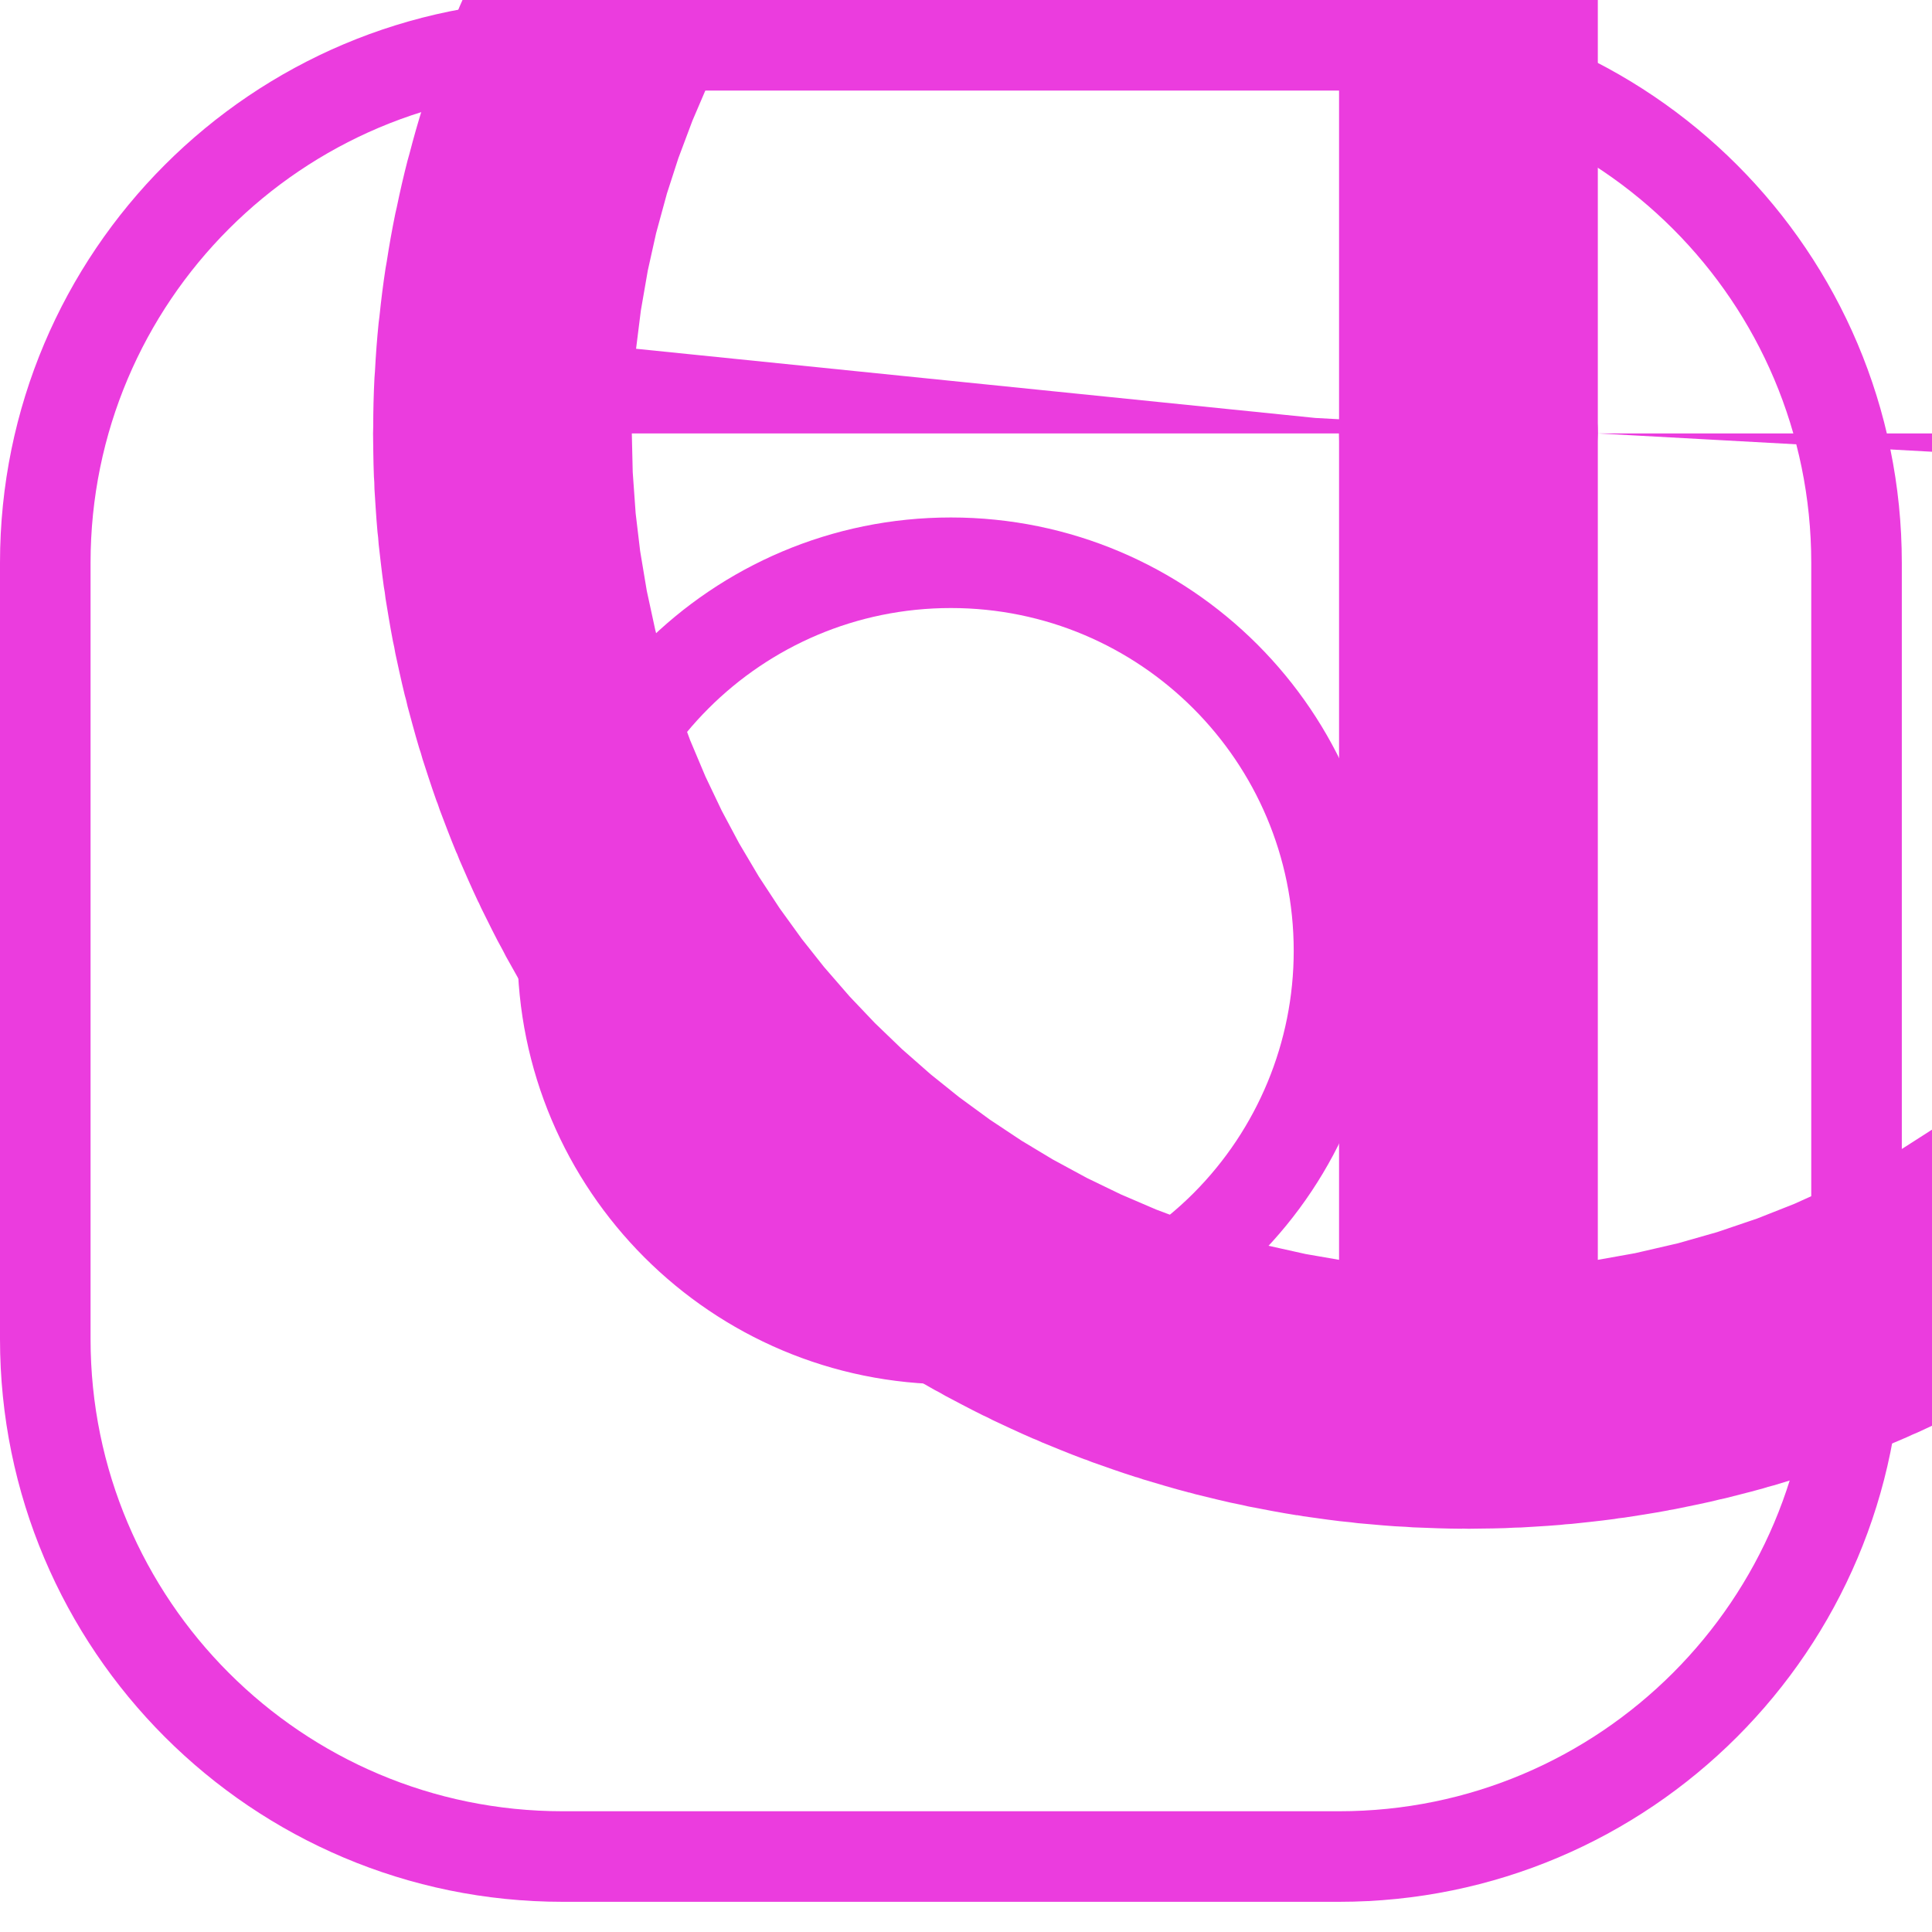
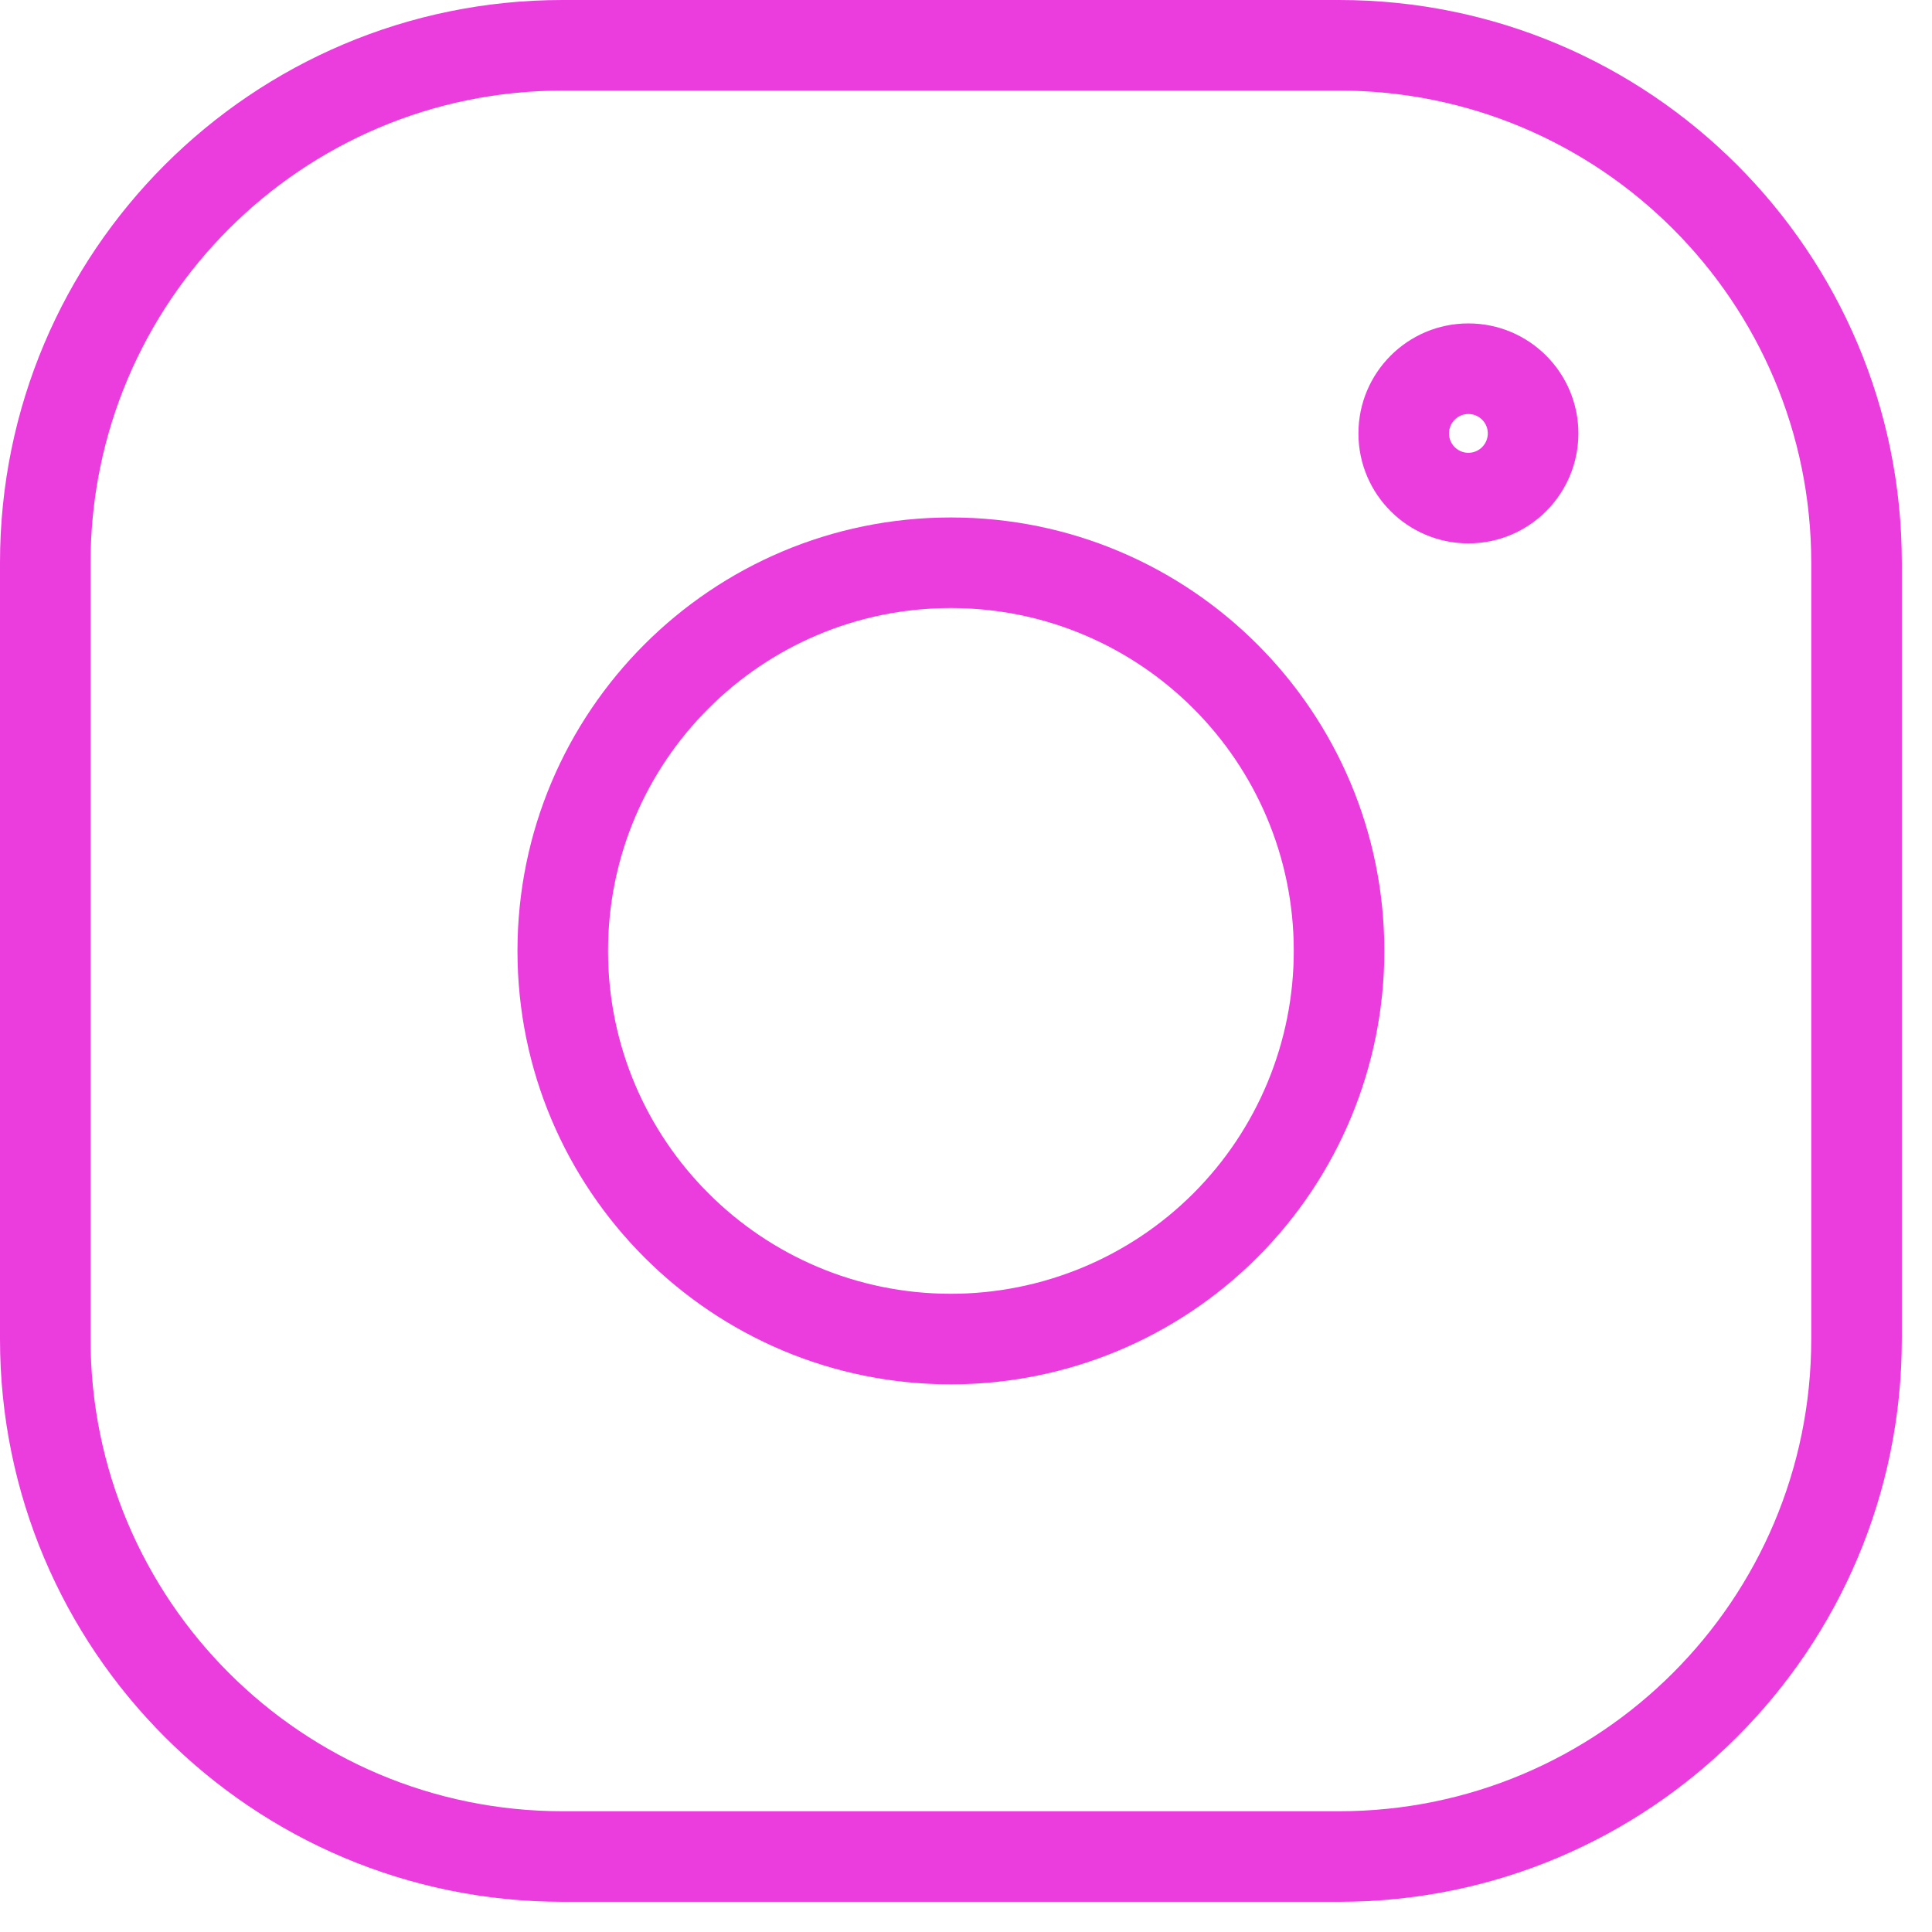
<svg xmlns="http://www.w3.org/2000/svg" width="32" height="32" viewBox="0 0 32 32" fill="none">
-   <path fill-rule="evenodd" clip-rule="evenodd" d="M22.179 0.75H9.321C4.588 0.75 0.75 4.588 0.75 9.321V22.179C0.75 26.912 4.588 30.75 9.321 30.75H22.179C26.912 30.75 30.75 26.912 30.75 22.179V9.321C30.75 4.588 26.912 0.75 22.179 0.75Z" stroke="#EB3CDE" stroke-width="1.5" stroke-linecap="round" stroke-linejoin="round" />
-   <path fill-rule="evenodd" clip-rule="evenodd" d="M15.75 22.179C12.199 22.179 9.321 19.3 9.321 15.75C9.321 12.2 12.199 9.321 15.75 9.321C19.3 9.321 22.178 12.2 22.178 15.75C22.178 17.455 21.501 19.09 20.296 20.296C19.09 21.501 17.455 22.179 15.75 22.179Z" stroke="#EB3CDE" stroke-width="1.5" stroke-linecap="round" stroke-linejoin="round" />
-   <path d="M26.465 7.179C26.465 6.069 25.621 5.157 24.541 5.047L24.321 5.035C23.138 5.035 22.179 5.995 22.179 7.179M26.465 7.179H22.179M26.465 7.179L26.453 7.398C26.343 8.478 25.431 9.321 24.321 9.321C23.138 9.321 22.179 8.362 22.179 7.179M26.465 7.179H22.179" fill="#EB3CDE" stroke="#EB3CDE" stroke-width="32" />
-   <path d="M24.321 6.107C23.73 6.107 23.25 6.587 23.25 7.179C23.25 7.77 23.73 8.25 24.321 8.25C24.913 8.25 25.393 7.77 25.393 7.179C25.393 6.587 24.913 6.107 24.321 6.107Z" stroke="#EB3CDE" stroke-width="1.5" stroke-linecap="round" />
+   <path d="M30 9.321C30 5.002 26.498 1.5 22.179 1.5H9.321C5.002 1.5 1.5 5.002 1.5 9.321V22.179C1.5 26.498 5.002 30 9.321 30H22.179C26.498 30 30 26.498 30 22.179V9.321ZM31.5 22.179C31.5 27.327 27.327 31.5 22.179 31.5H9.321C4.173 31.5 7.62794e-05 27.327 0 22.179V9.321C7.52496e-05 4.173 4.173 7.52474e-05 9.321 0H22.179C27.327 7.62817e-05 31.5 4.173 31.5 9.321V22.179Z" fill="#EB3CDE" />
+   <path d="M21.429 15.75C21.429 12.614 18.886 10.072 15.75 10.071C12.614 10.071 10.071 12.614 10.071 15.75C10.071 18.886 12.614 21.429 15.75 21.429C17.256 21.429 18.701 20.831 19.766 19.766C20.831 18.701 21.429 17.256 21.429 15.75ZM22.929 15.75C22.929 17.654 22.172 19.48 20.826 20.826C19.48 22.172 17.654 22.929 15.75 22.929C11.785 22.929 8.571 19.715 8.571 15.75C8.571 11.785 11.785 8.571 15.75 8.571C19.715 8.571 22.929 11.786 22.929 15.75Z" fill="#EB3CDE" />
+   <path d="M24.321 6.857C24.144 6.857 24 7.001 24 7.179C24 7.356 24.144 7.5 24.321 7.5C24.499 7.5 24.642 7.356 24.643 7.179C24.643 7.001 24.499 6.857 24.321 6.857ZM24.321 5.357C25.327 5.357 26.143 6.173 26.143 7.179C26.142 8.185 25.327 9 24.321 9C23.316 9 22.5 8.185 22.5 7.179C22.5 6.173 23.315 5.357 24.321 5.357Z" fill="#EB3CDE" />
</svg>
